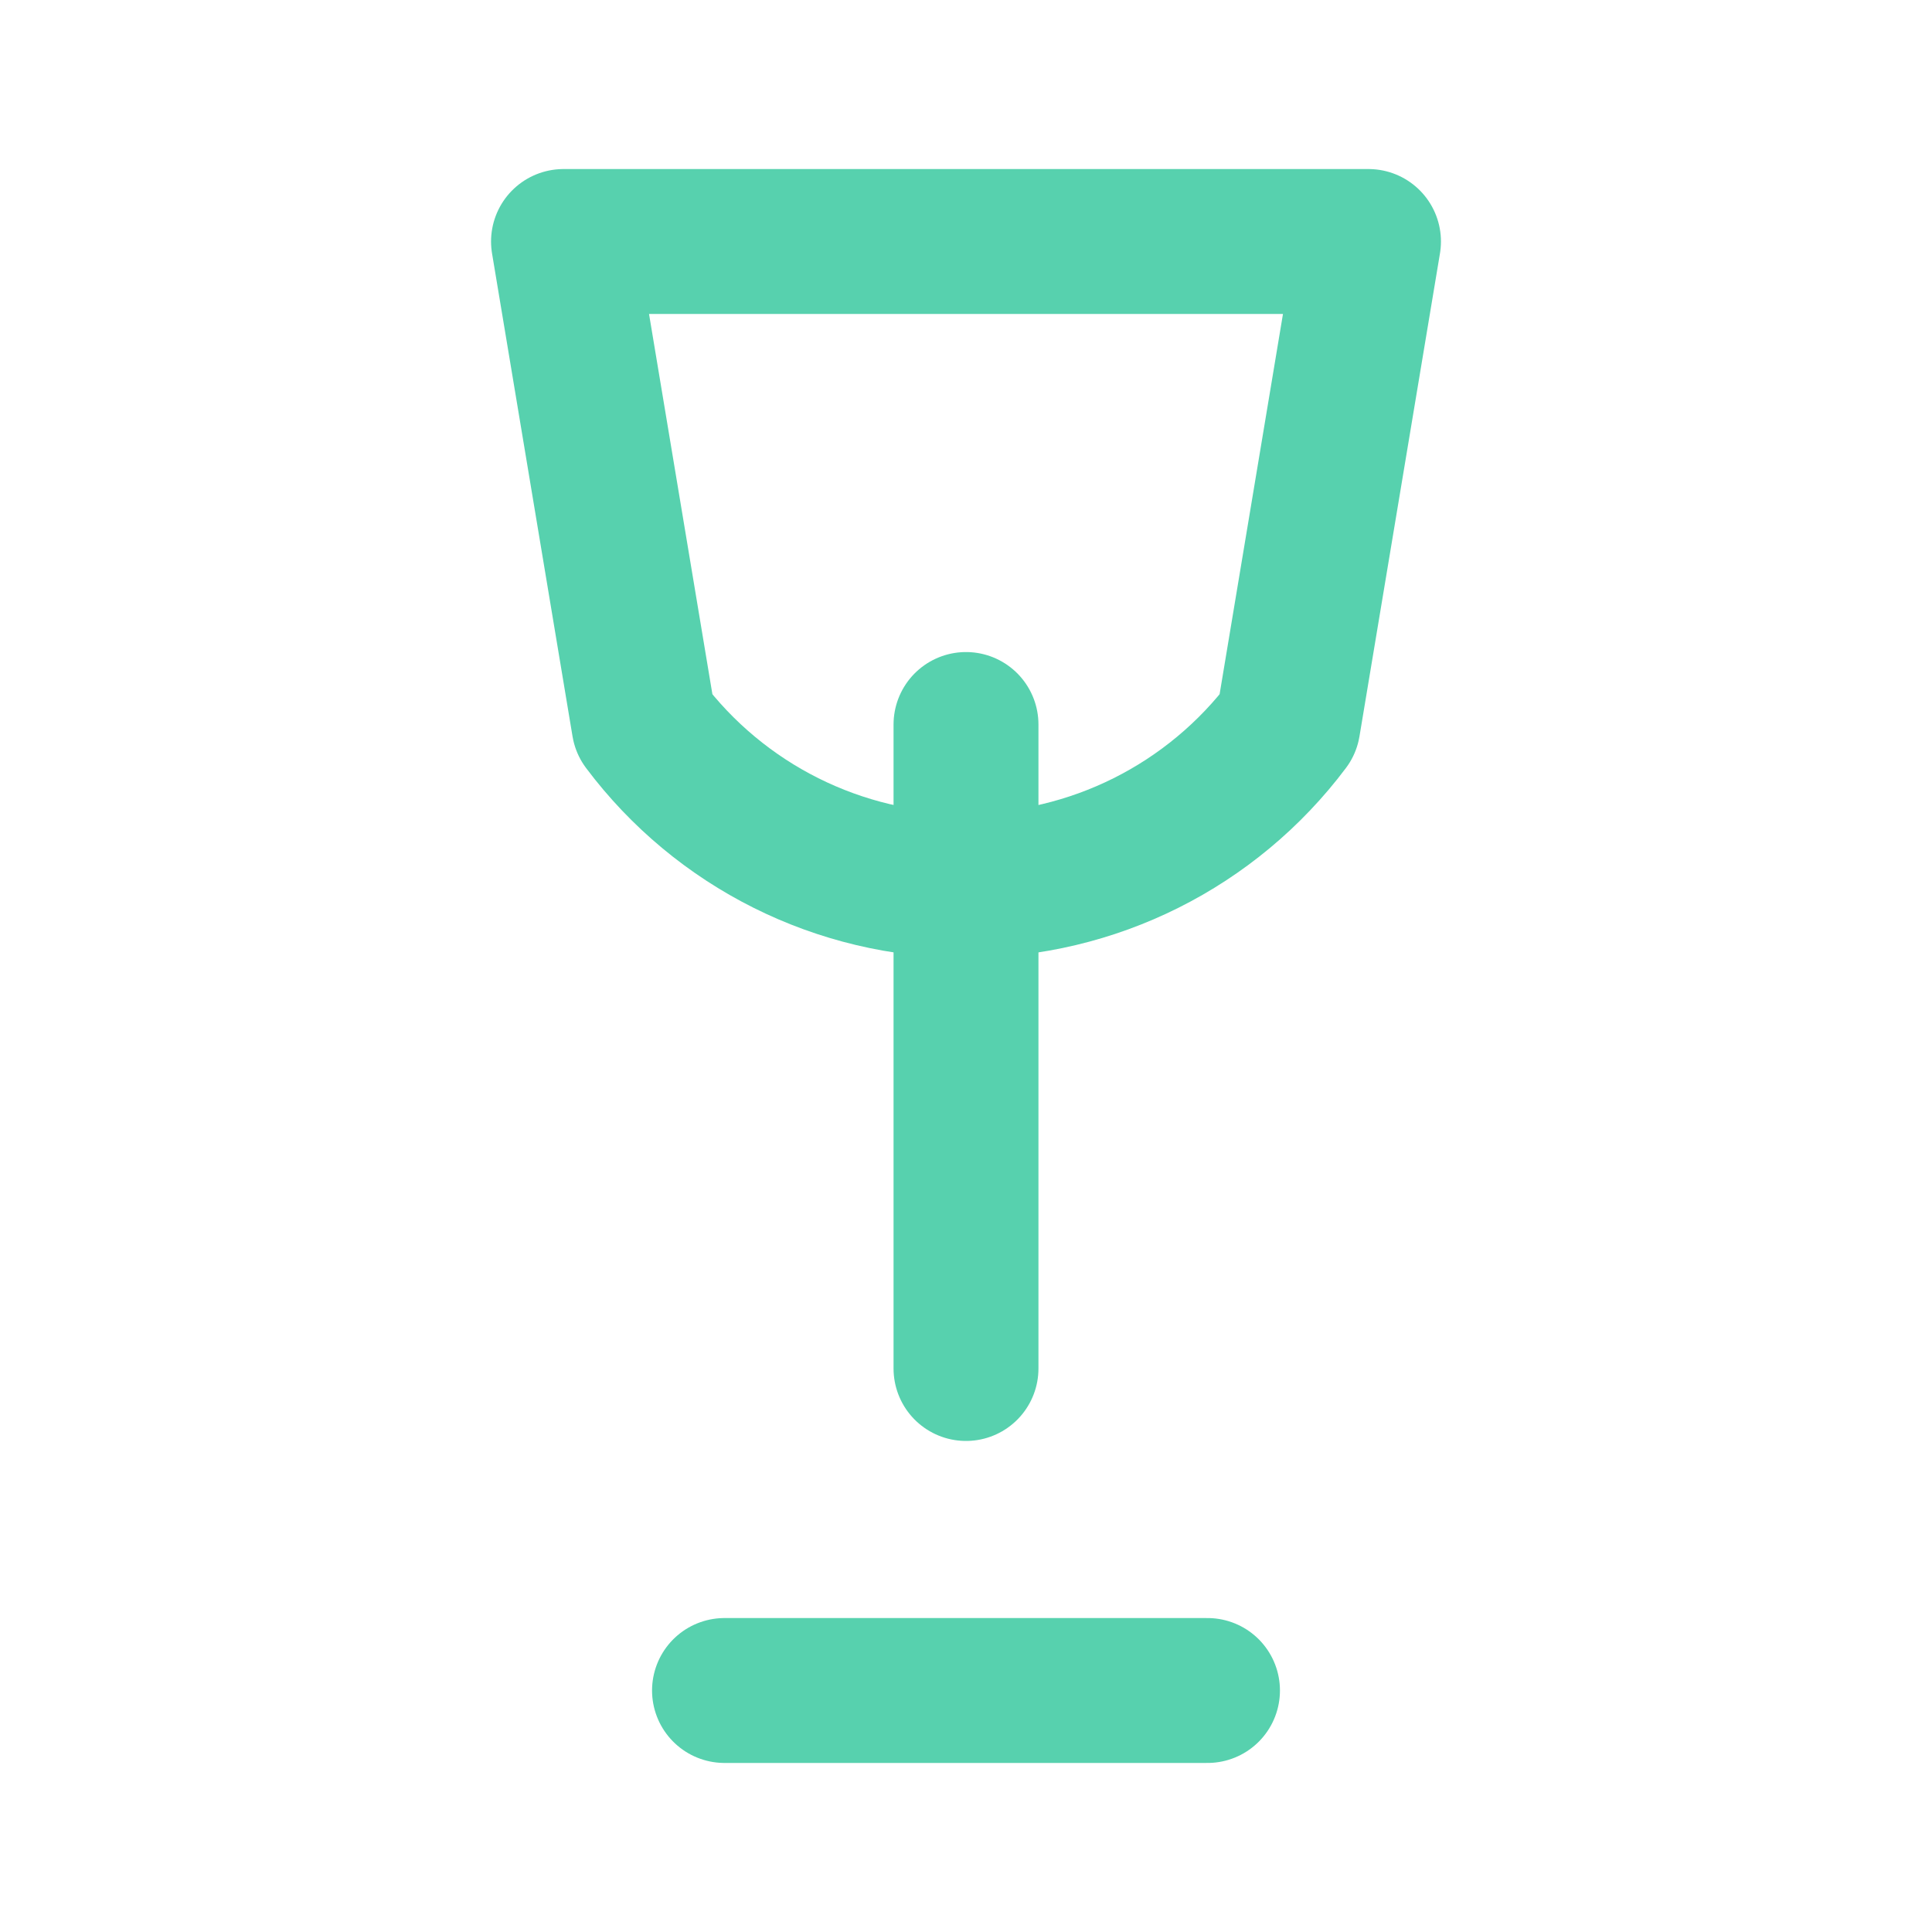
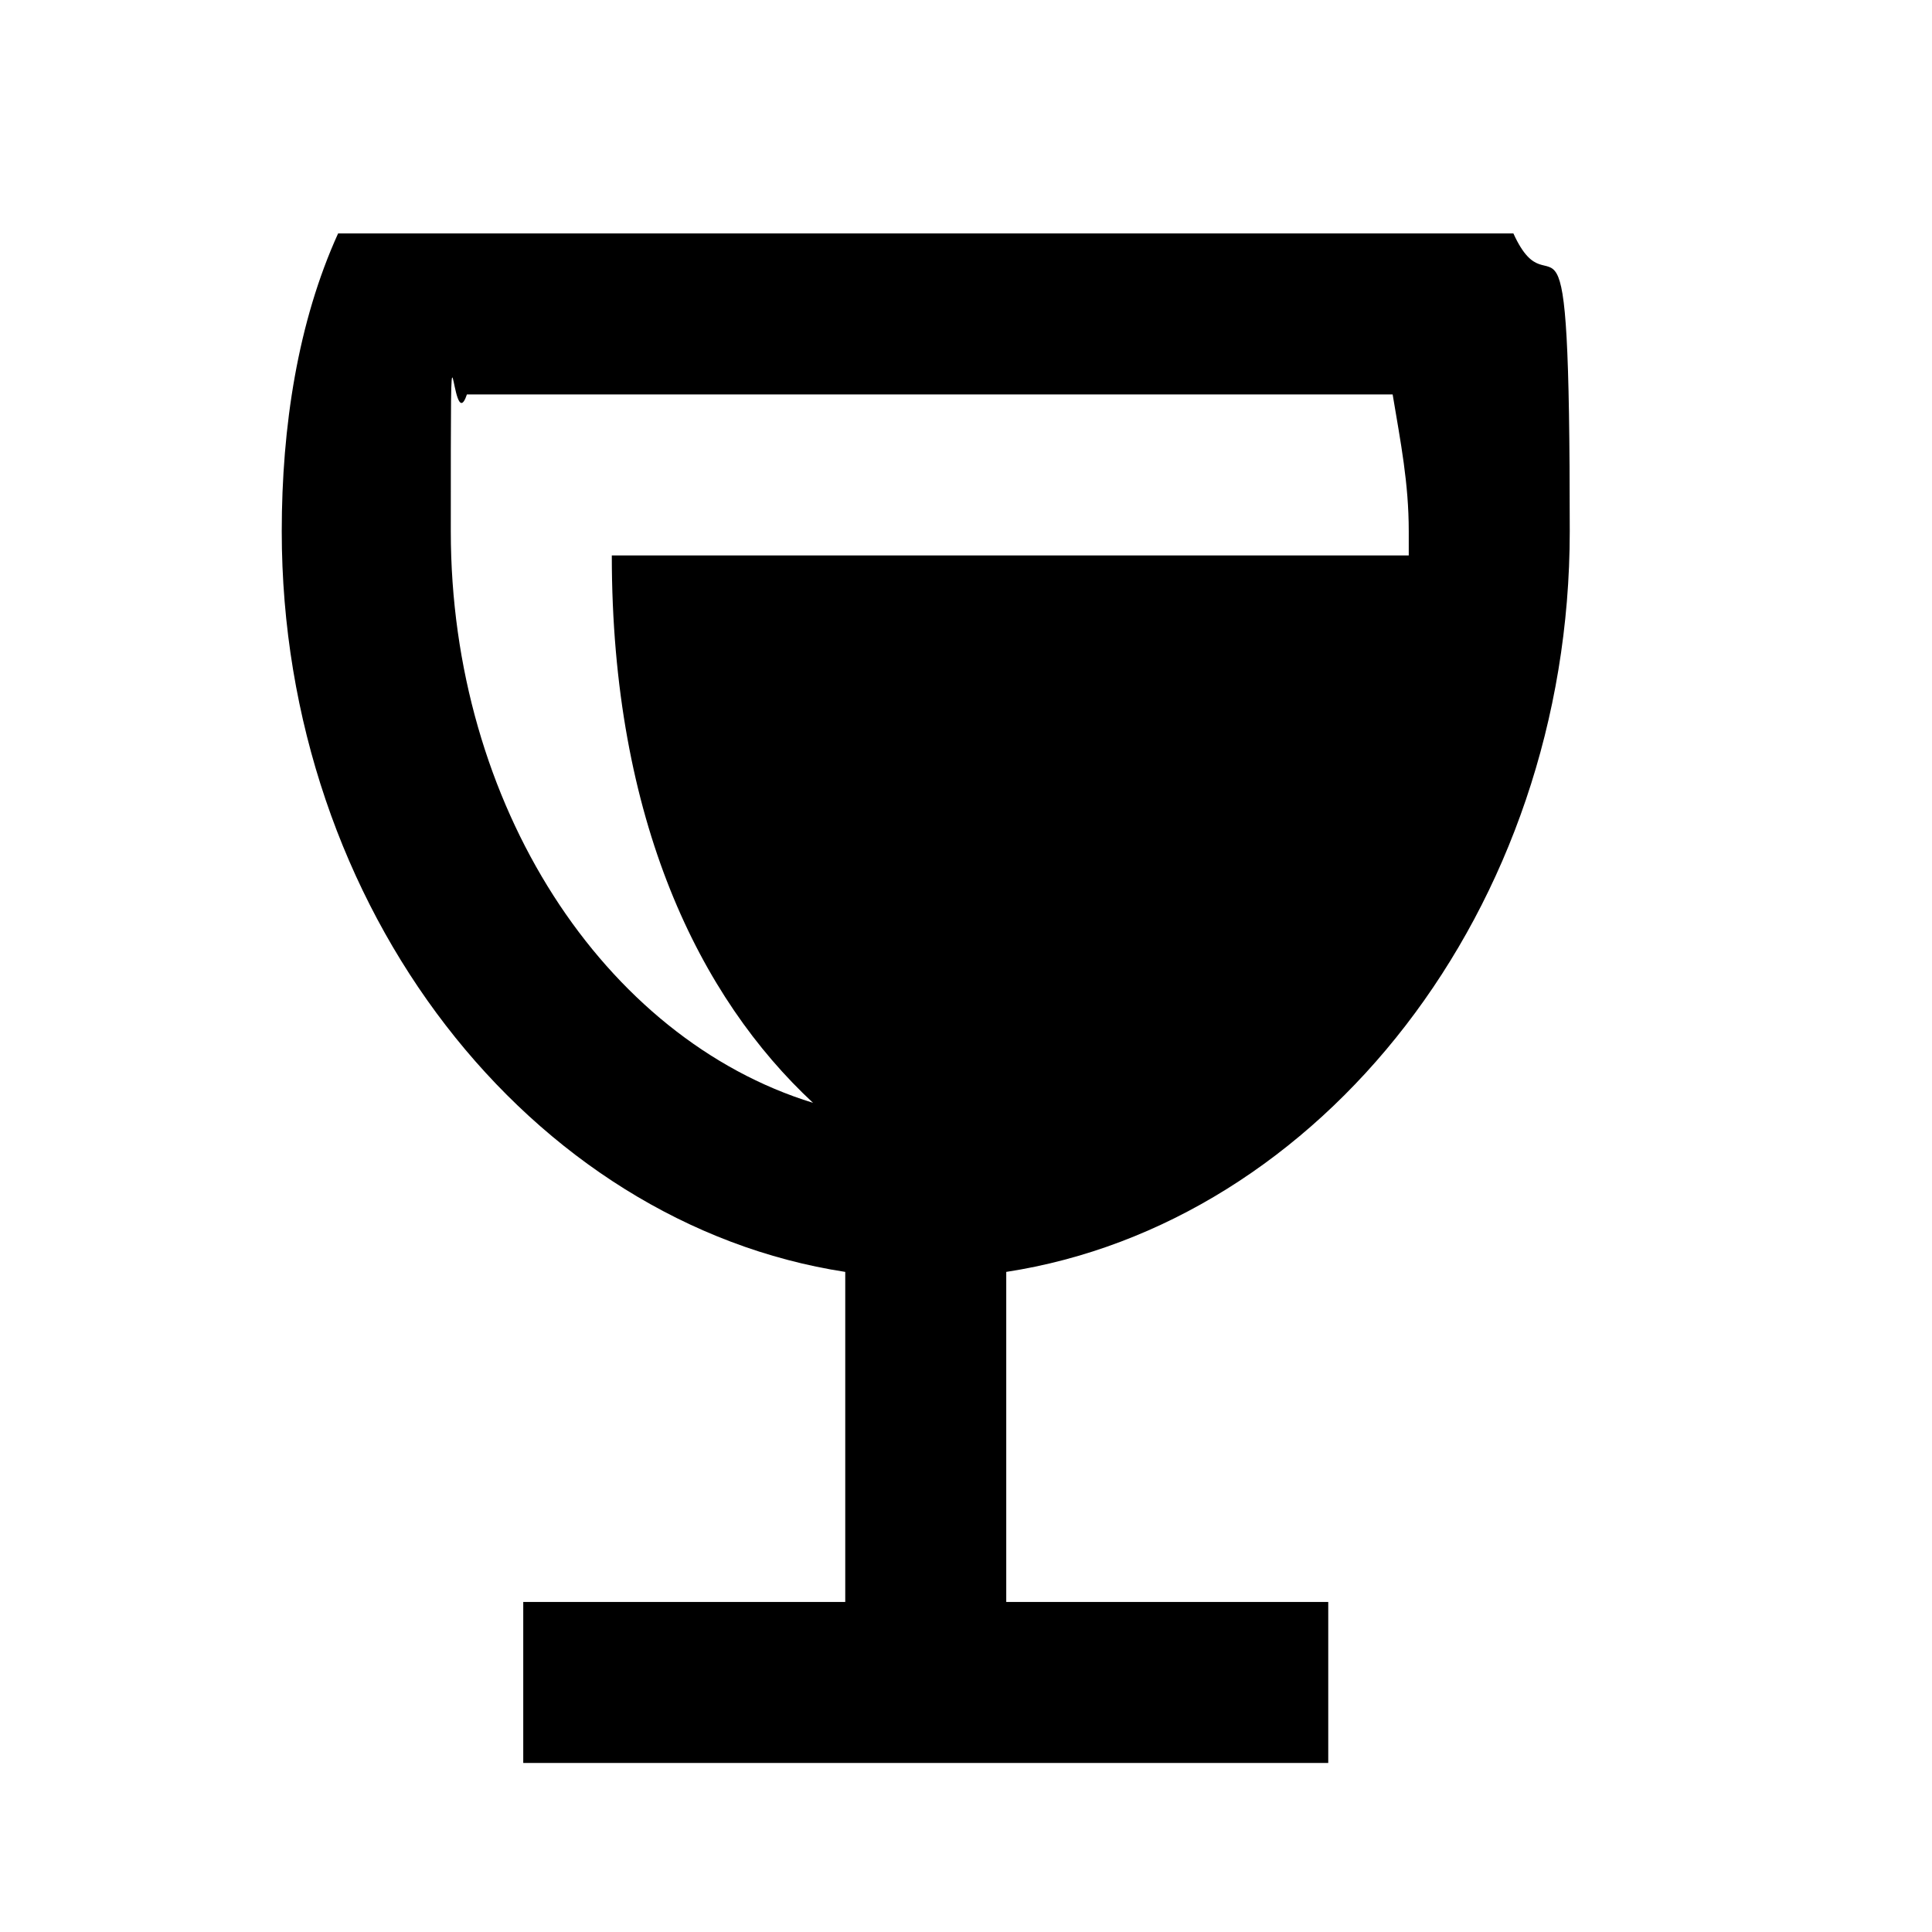
- <svg xmlns="http://www.w3.org/2000/svg" viewBox="0 0 24 24" fill="none">
-   <path d="M7 3h10l-1 6a5 5 0 0 1-8 0L7 3z" stroke="#57d1ae" stroke-width="1.8" stroke-linejoin="round" />
-   <path d="M12 9v8" stroke="#57d1ae" stroke-width="1.8" stroke-linecap="round" />
-   <path d="M9 21h6" stroke="#57d1ae" stroke-width="1.8" stroke-linecap="round" />
+ <svg xmlns="http://www.w3.org/2000/svg" id="Layer_1" version="1.1" viewBox="0 0 24 24">
+   <path d="M4.2,2.9c-.5,1.1-.7,2.4-.7,3.7,0,4.7,3.1,8.6,7,9.2v4.1h-4v2h10v-2h-4v-4.1c3.9-.6,7-4.5,7-9.2s-.2-2.6-.7-3.7H4.2ZM5.7,4.9h11.6c.1.6.2,1.1.2,1.7s0,.2,0,.3H7.6c0,3.3,1.1,5.5,2.5,6.8-2.6-.8-4.5-3.7-4.5-7.1s0-1.1.2-1.7Z" />
</svg>
